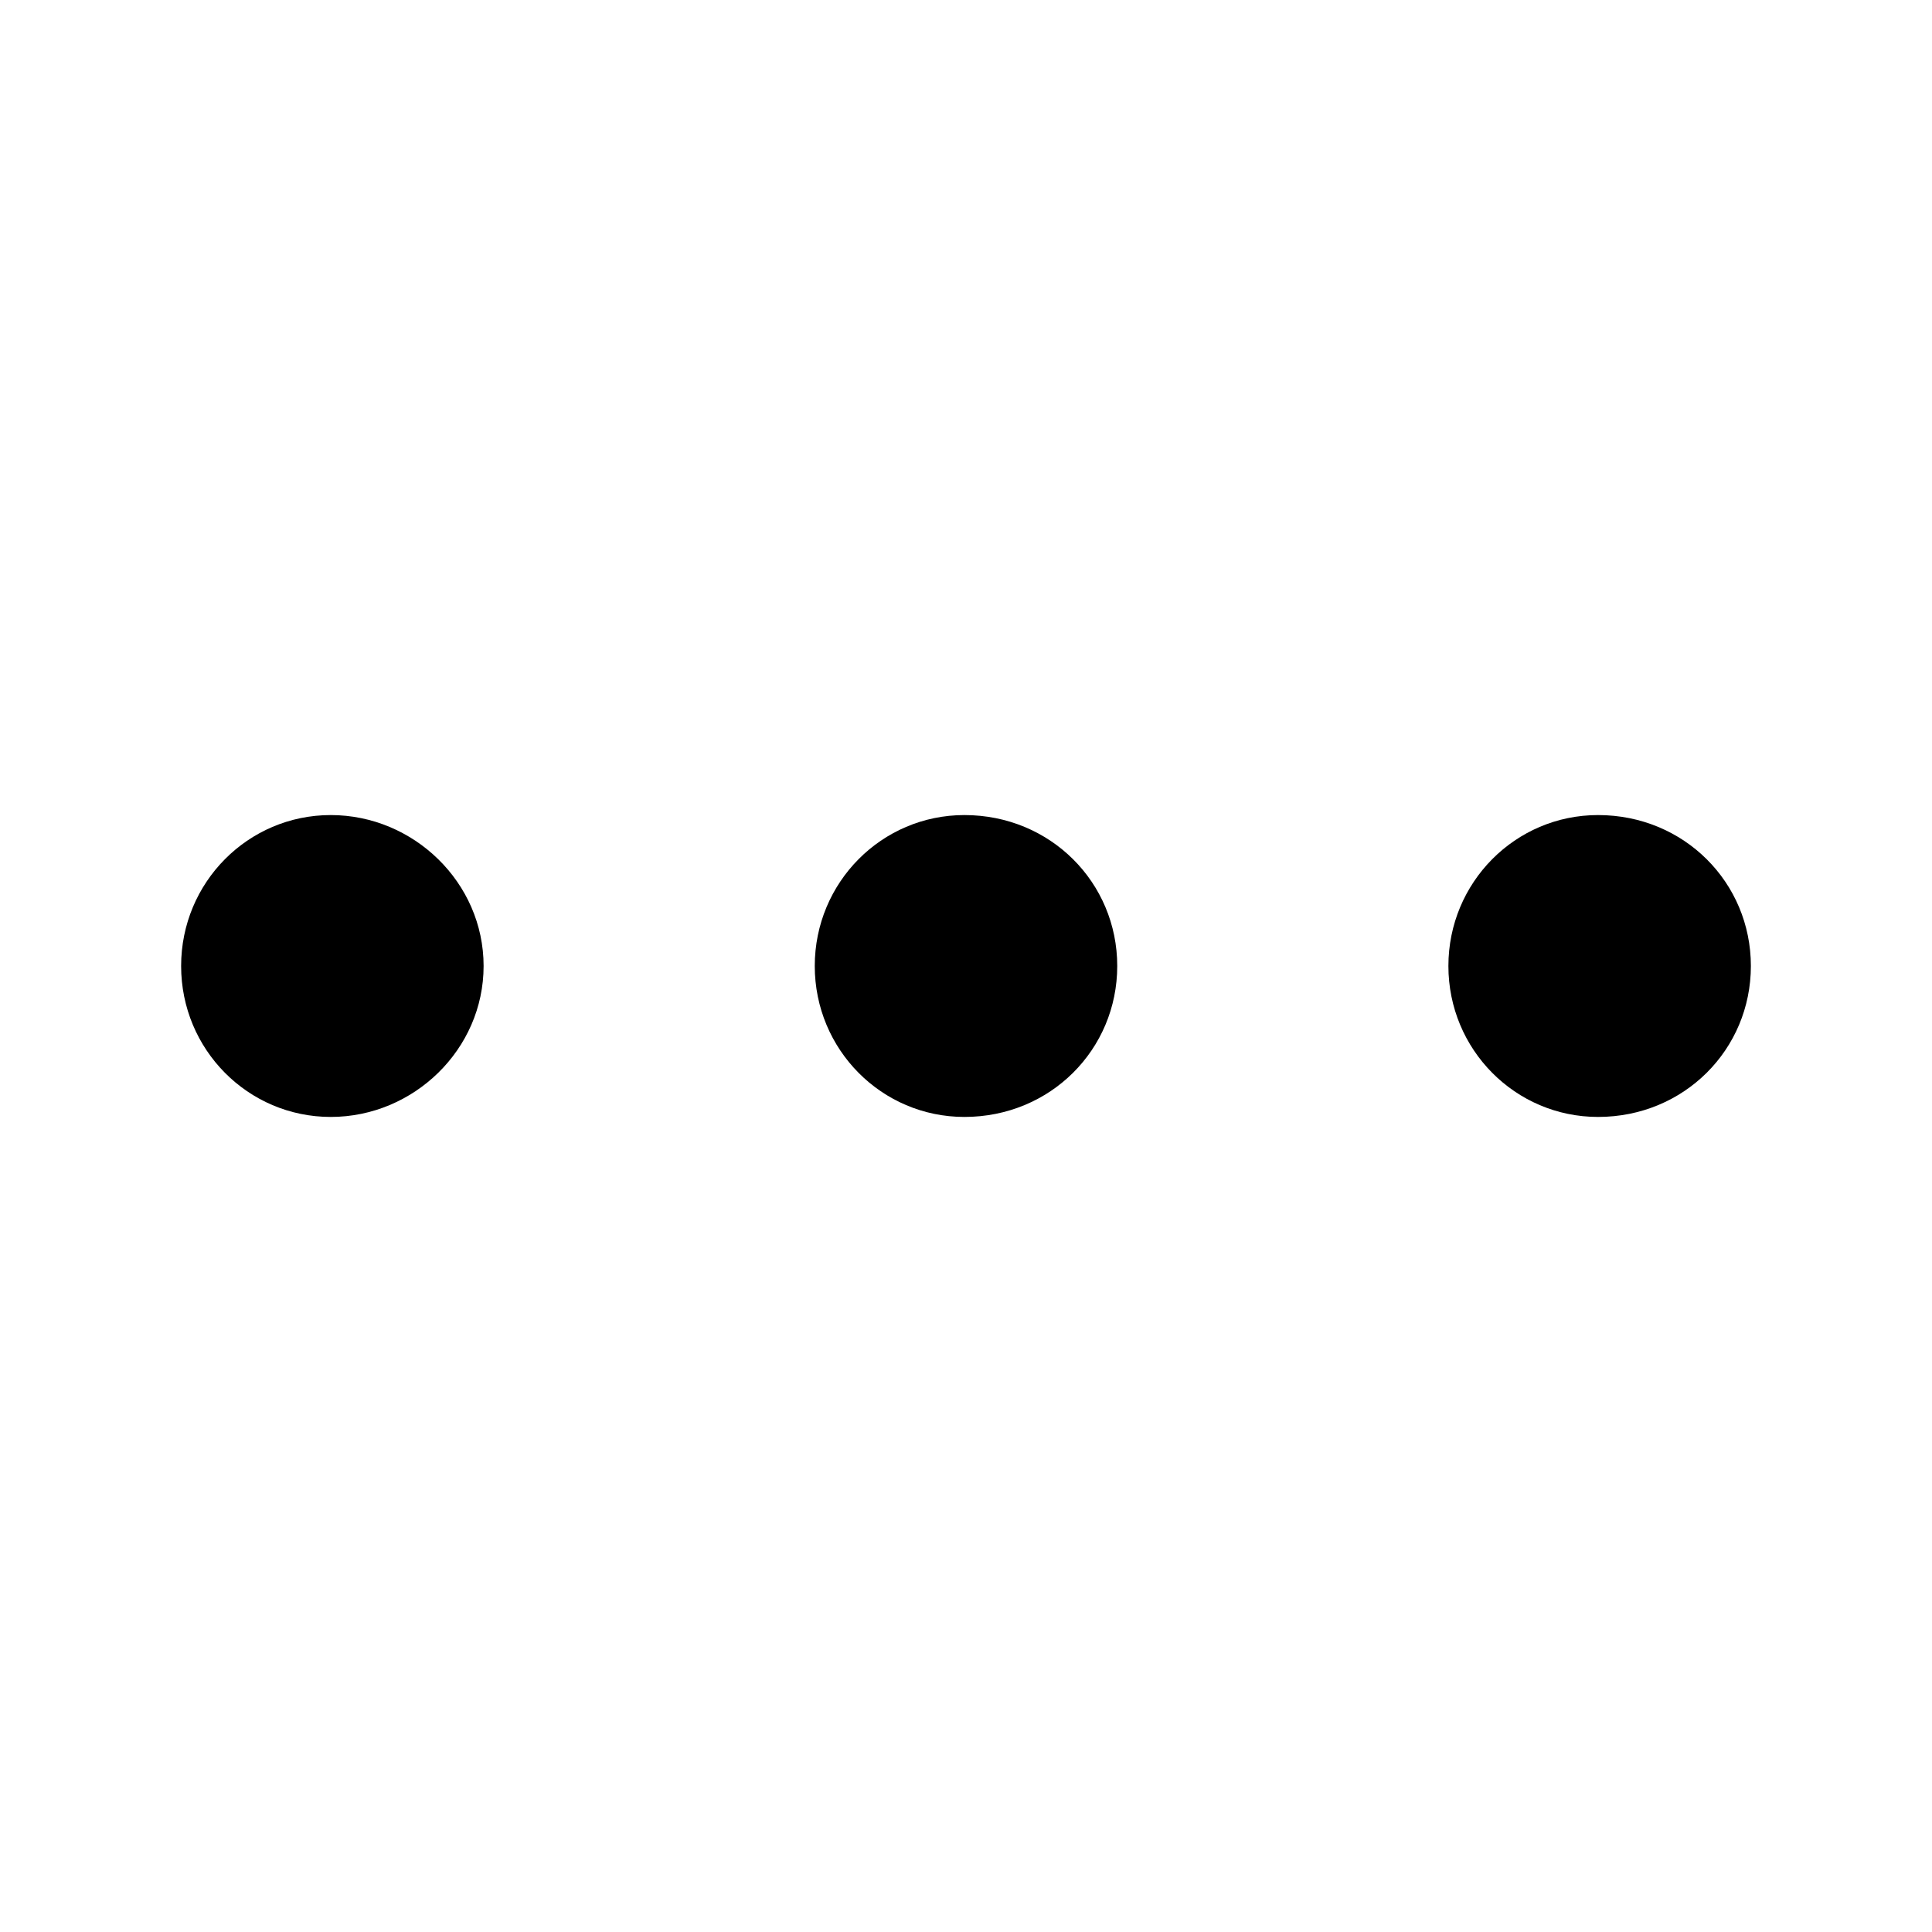
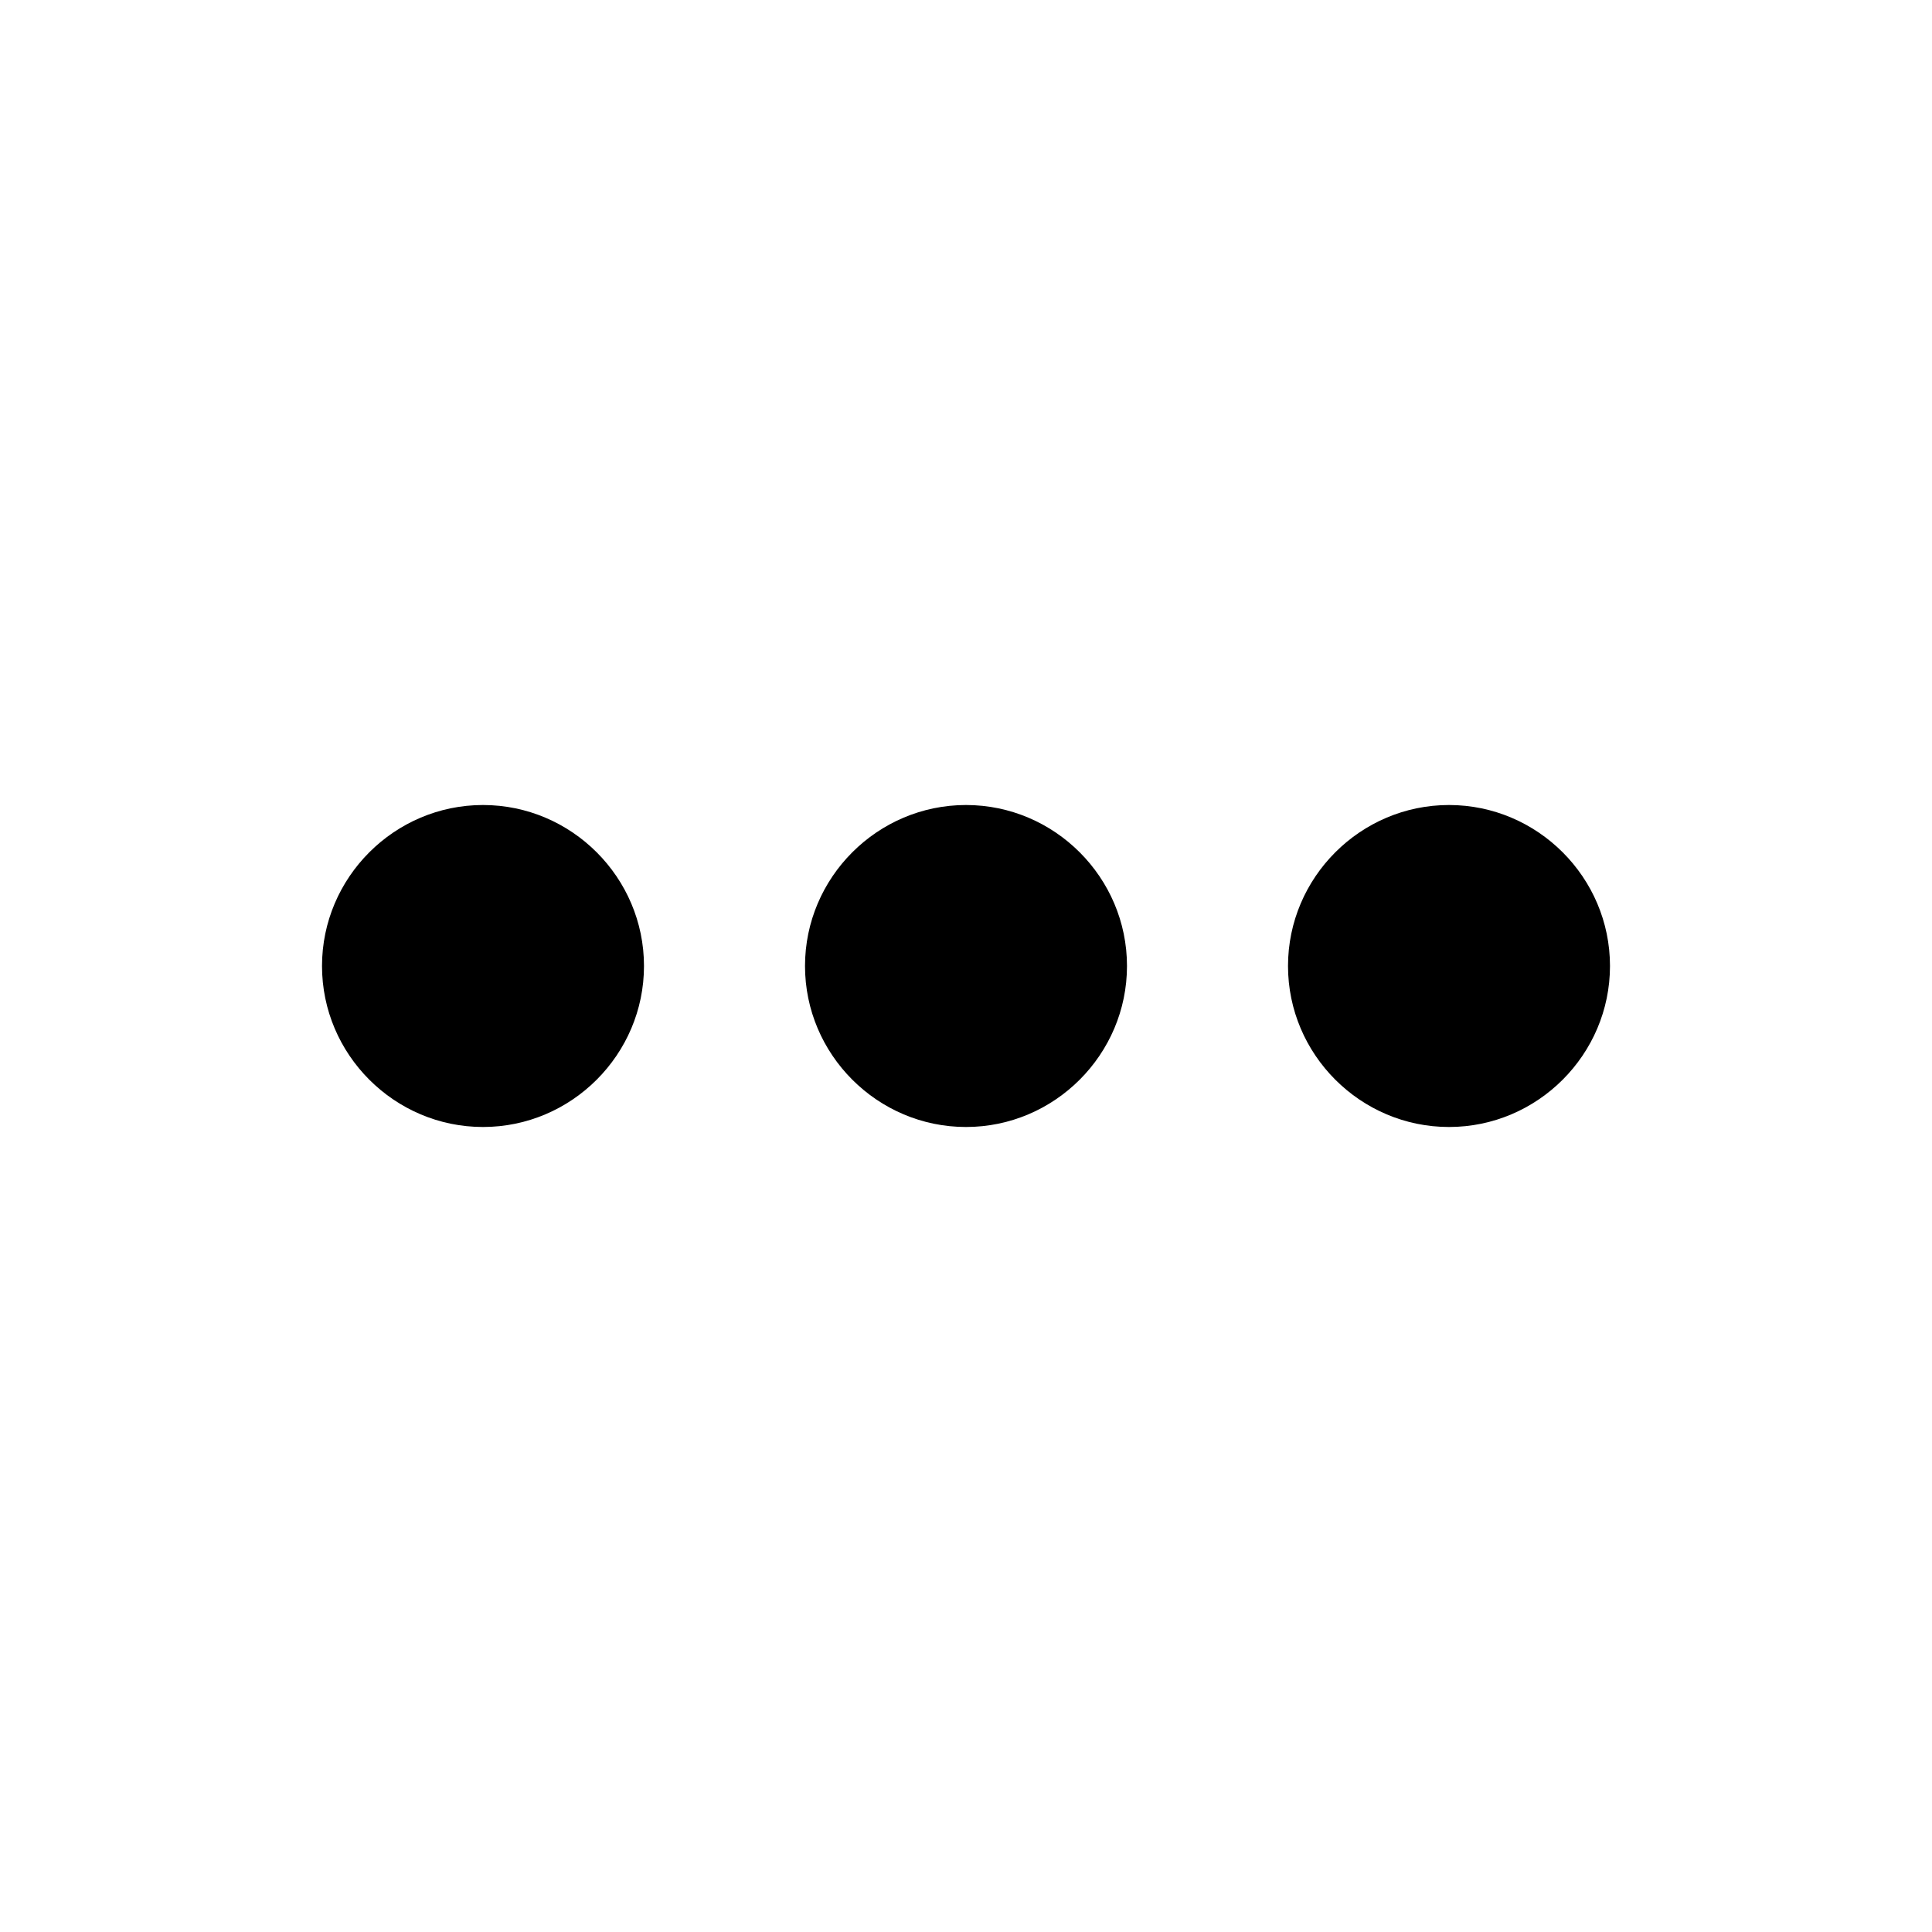
<svg xmlns="http://www.w3.org/2000/svg" width="64px" height="64px" viewBox="0 0 64 64" version="1.1">
  <g id="misc-menu-dots-horizontal" stroke="none" stroke-width="1" fill="none" fill-rule="evenodd">
-     <g id="icon-misc-menu-dots-horizontal" transform="translate(6, 27)" fill="#000000" fill-rule="nonzero">
-       <path d="M10.02,5 C10.02,7.766 7.7,10 4.957,10 C2.215,10 0,7.766 0,5 C0,2.234 2.215,0 4.957,0 C7.7,0 10.02,2.234 10.02,5 Z M52,5 C52,7.766 49.785,10 46.937,10 C44.195,10 41.98,7.766 41.98,5 C41.98,2.234 44.195,0 46.937,0 C49.785,0 52,2.234 52,5 Z M31.01,5 C31.01,7.766 28.795,10 25.947,10 C23.205,10 20.99,7.766 20.99,5 C20.99,2.234 23.205,0 25.947,0 C28.795,0 31.01,2.234 31.01,5 Z" id="Shape" />
-     </g>
+     <path d="M16,26.667 C13.067,26.667 10.667,29.067 10.667,32 C10.667,34.933 13.067,37.333 16,37.333 C18.933,37.333 21.333,34.933 21.333,32 C21.333,29.067 18.933,26.667 16,26.667 L16,26.667 Z M48,26.667 C45.067,26.667 42.667,29.067 42.667,32 C42.667,34.933 45.067,37.333 48,37.333 C50.933,37.333 53.333,34.933 53.333,32 C53.333,29.067 50.933,26.667 48,26.667 L48,26.667 Z M32,26.667 C29.067,26.667 26.667,29.067 26.667,32 C26.667,34.933 29.067,37.333 32,37.333 C34.933,37.333 37.333,34.933 37.333,32 C37.333,29.067 34.933,26.667 32,26.667 L32,26.667 Z" id="misc-menu-dots-horiz" fill="#000000" />
  </g>
</svg>
